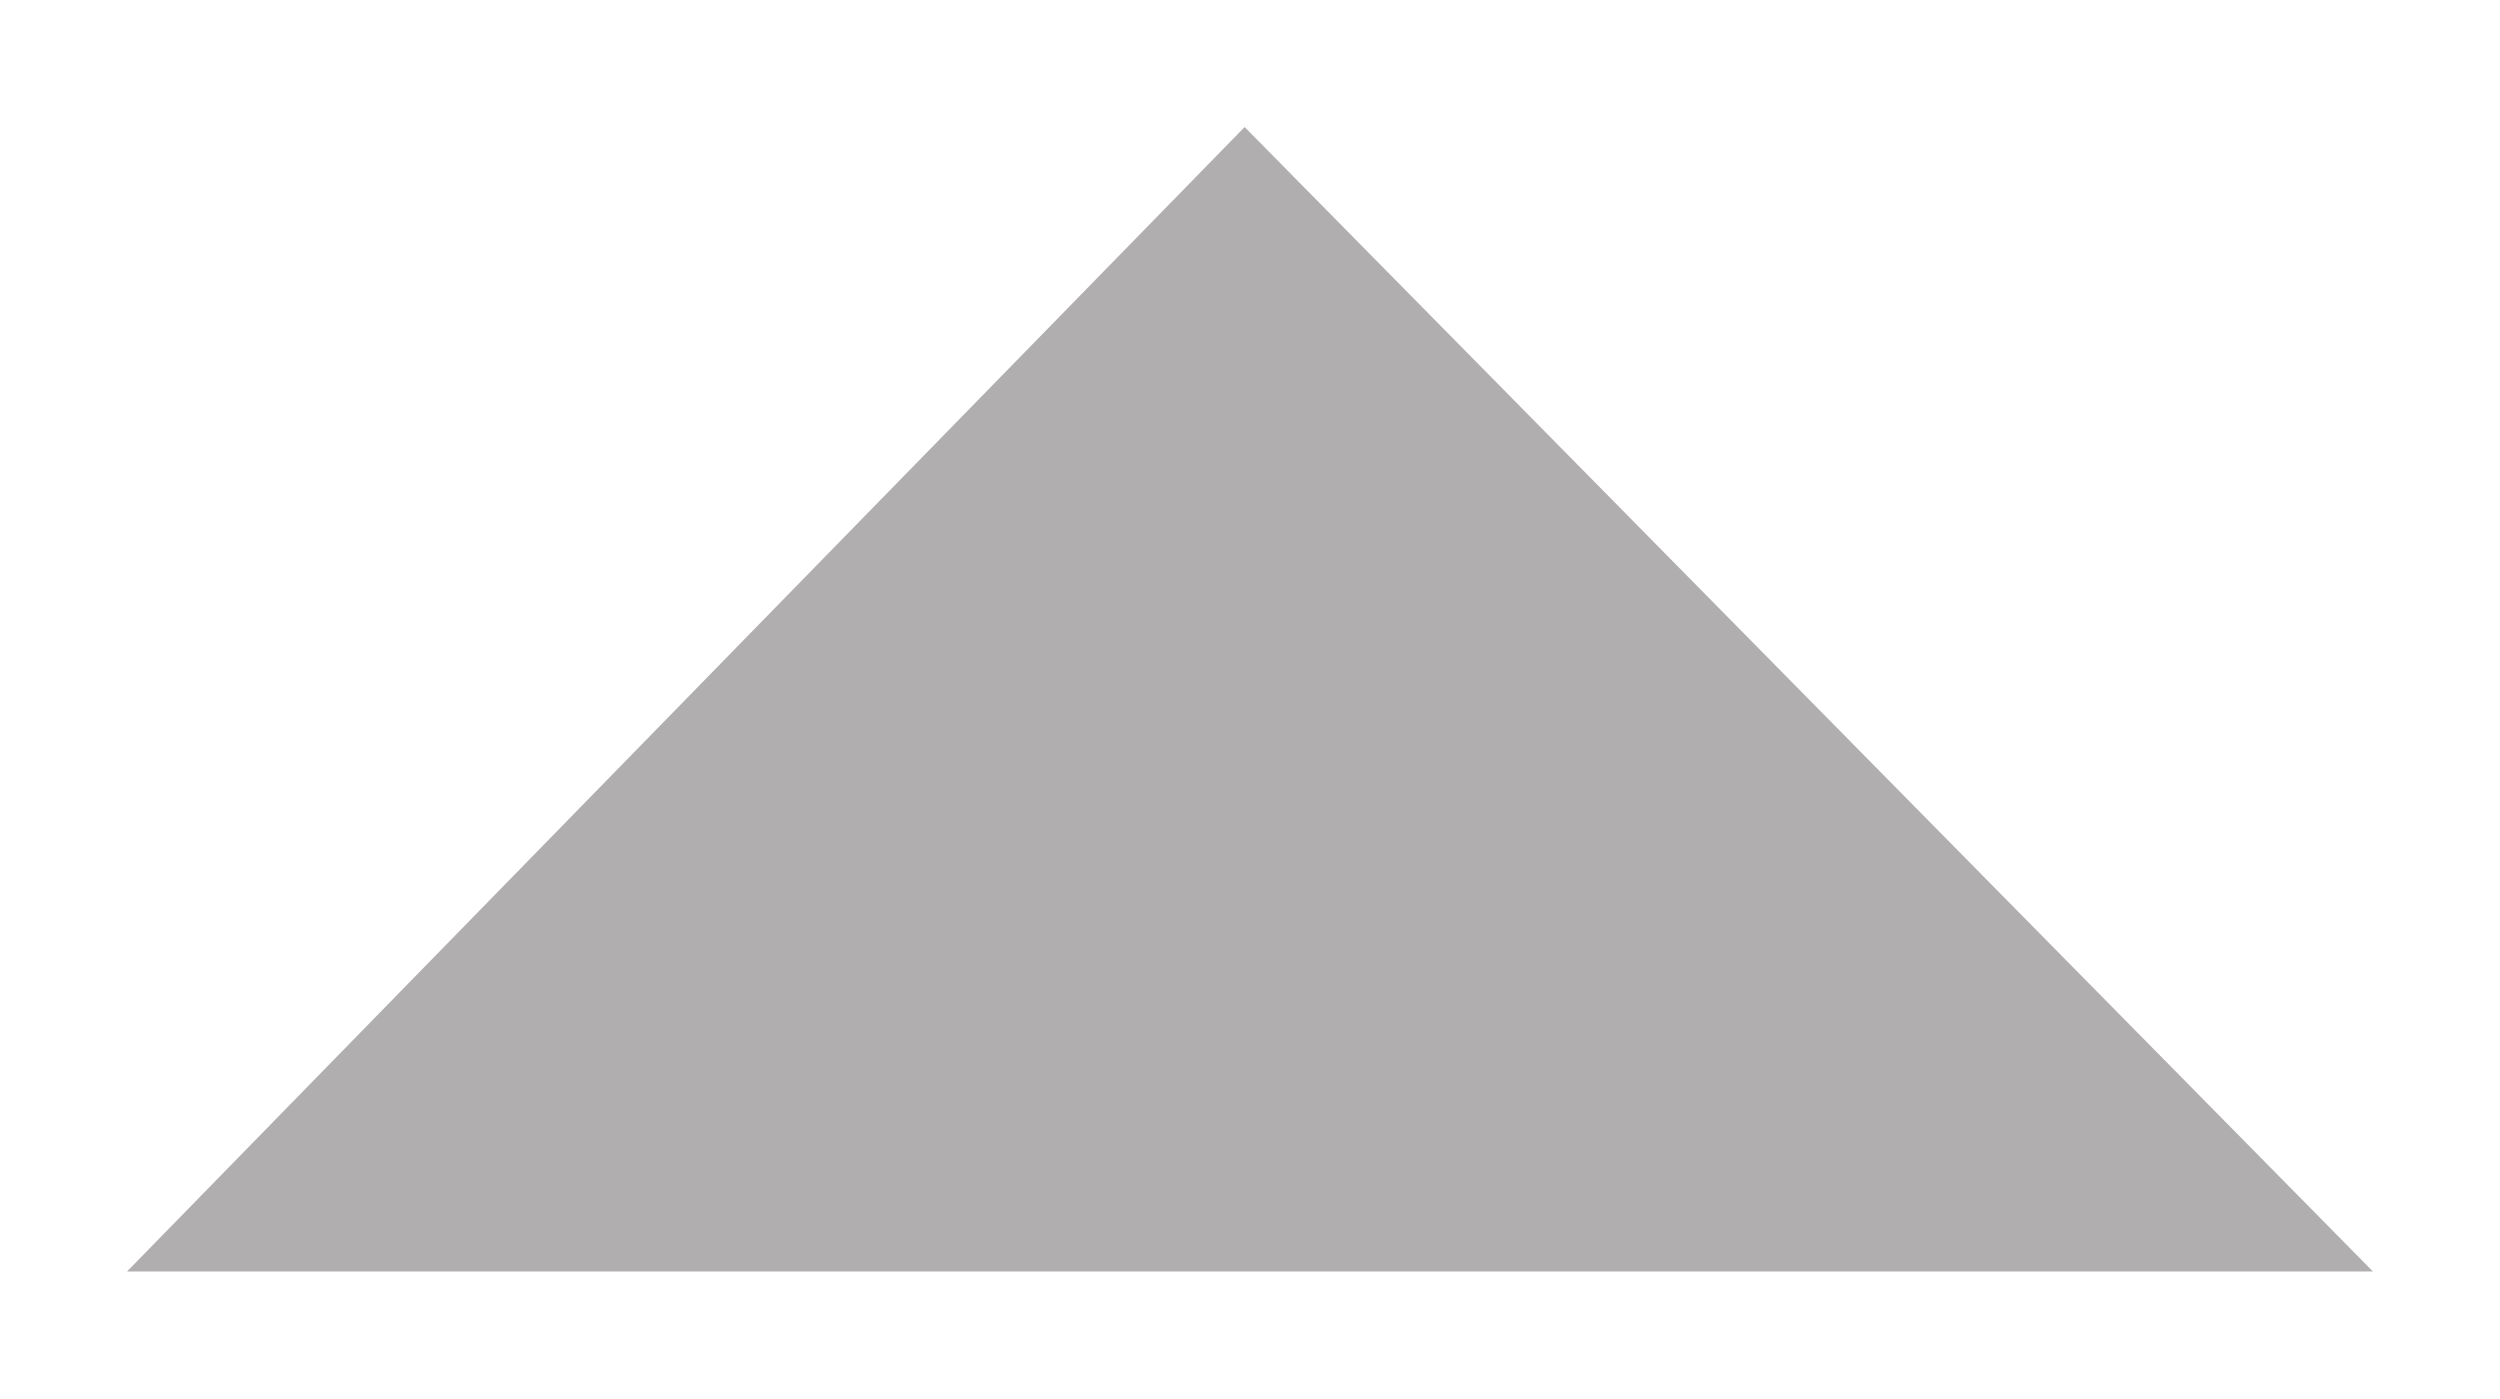
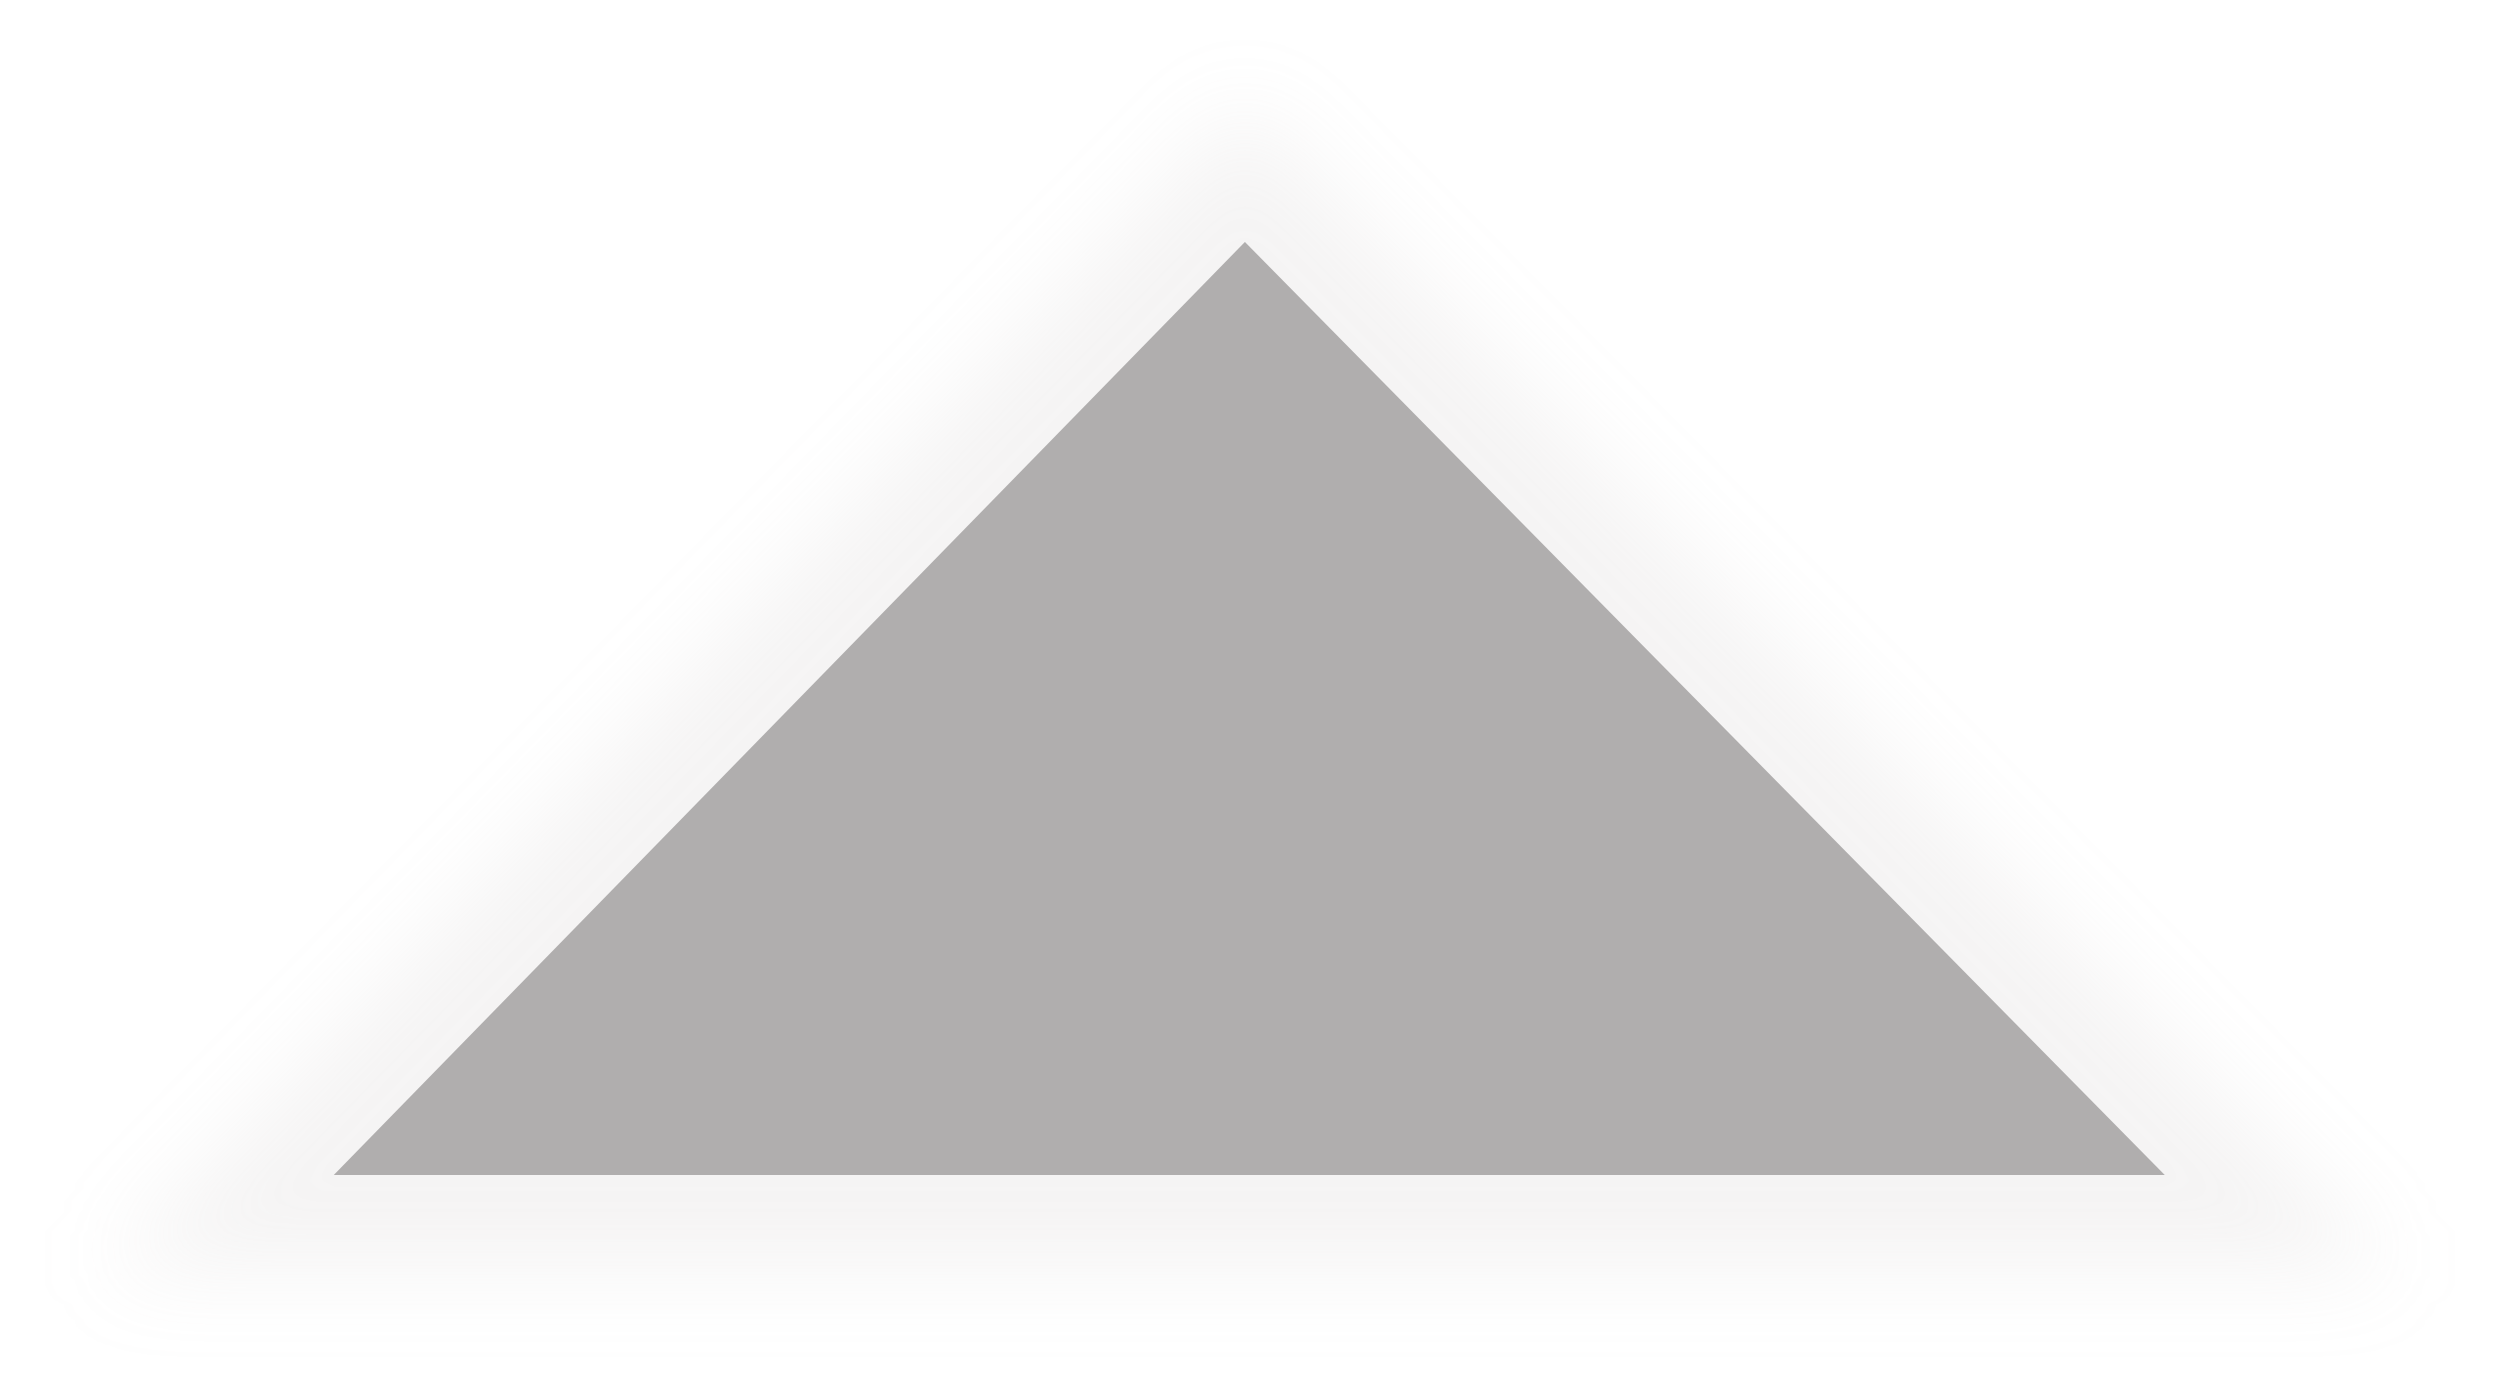
- <svg xmlns="http://www.w3.org/2000/svg" width="10.514" height="5.882" viewBox="0 0 10.514 5.882" version="1.1" id="svg1" xml:space="preserve">
+ <svg xmlns="http://www.w3.org/2000/svg" width="12.896" height="7.096" viewBox="0 0 12.896 7.096" version="1.1" id="svg1" xml:space="preserve">
  <defs id="defs1">
    <linearGradient id="swatch9">
      <stop style="stop-color:#000000;stop-opacity:1;" offset="0" id="stop9" />
    </linearGradient>
-     <filter style="color-interpolation-filters:sRGB" id="filter23" x="-0.057" y="-0.111" width="1.113" height="1.222">
+     <filter style="color-interpolation-filters:sRGB" id="filter23" x="-0.182" y="-0.259" width="1.365" height="1.474">
      <feGaussianBlur stdDeviation="0.223" id="feGaussianBlur23" />
    </filter>
  </defs>
-   <g id="layer2" transform="translate(-17.25856,-18.65279)">
+   <g id="layer2" style="display:inline" transform="translate(-16.07134,-17.93889)">
    <g id="g24" style="display:inline;stroke:none;stroke-width:1;stroke-dasharray:none;stroke-opacity:0.146;image-rendering:auto">
-       <path style="display:inline;opacity:1;mix-blend-mode:normal;fill:#b0aeae;fill-opacity:1;stroke:none;stroke-width:1;stroke-dasharray:none;stroke-dashoffset:0;stroke-opacity:0.146;paint-order:stroke fill markers" d="M 17.793,24 27.238,24 22.493,19.187 Z" id="path23" />
-       <path style="display:inline;opacity:1;mix-blend-mode:normal;fill:none;fill-opacity:1;stroke:none;stroke-width:1;stroke-dasharray:none;stroke-dashoffset:0;stroke-opacity:0.146;paint-order:stroke fill markers;filter:url(#filter23)" d="M 17.793,24 27.238,24 22.493,19.187 Z" id="path4" />
+       <path style="display:inline;opacity:1;mix-blend-mode:normal;fill:none;fill-opacity:1;stroke:#b6afaf;stroke-width:1;stroke-dasharray:none;stroke-dashoffset:0;stroke-opacity:0.137;paint-order:stroke fill markers;filter:url(#filter23)" d="M 17.793,24 27.238,24 22.493,19.187 Z" id="path4" />
+       <path style="display:inline;opacity:1;mix-blend-mode:normal;fill:#b0aeae;fill-opacity:1;stroke:none;stroke-width:1;stroke-dasharray:none;stroke-dashoffset:0;stroke-opacity:0.146;paint-order:stroke fill markers;image-rendering:auto" d="M 17.793,24 27.238,24 22.493,19.187 Z" id="path23" />
    </g>
  </g>
</svg>
